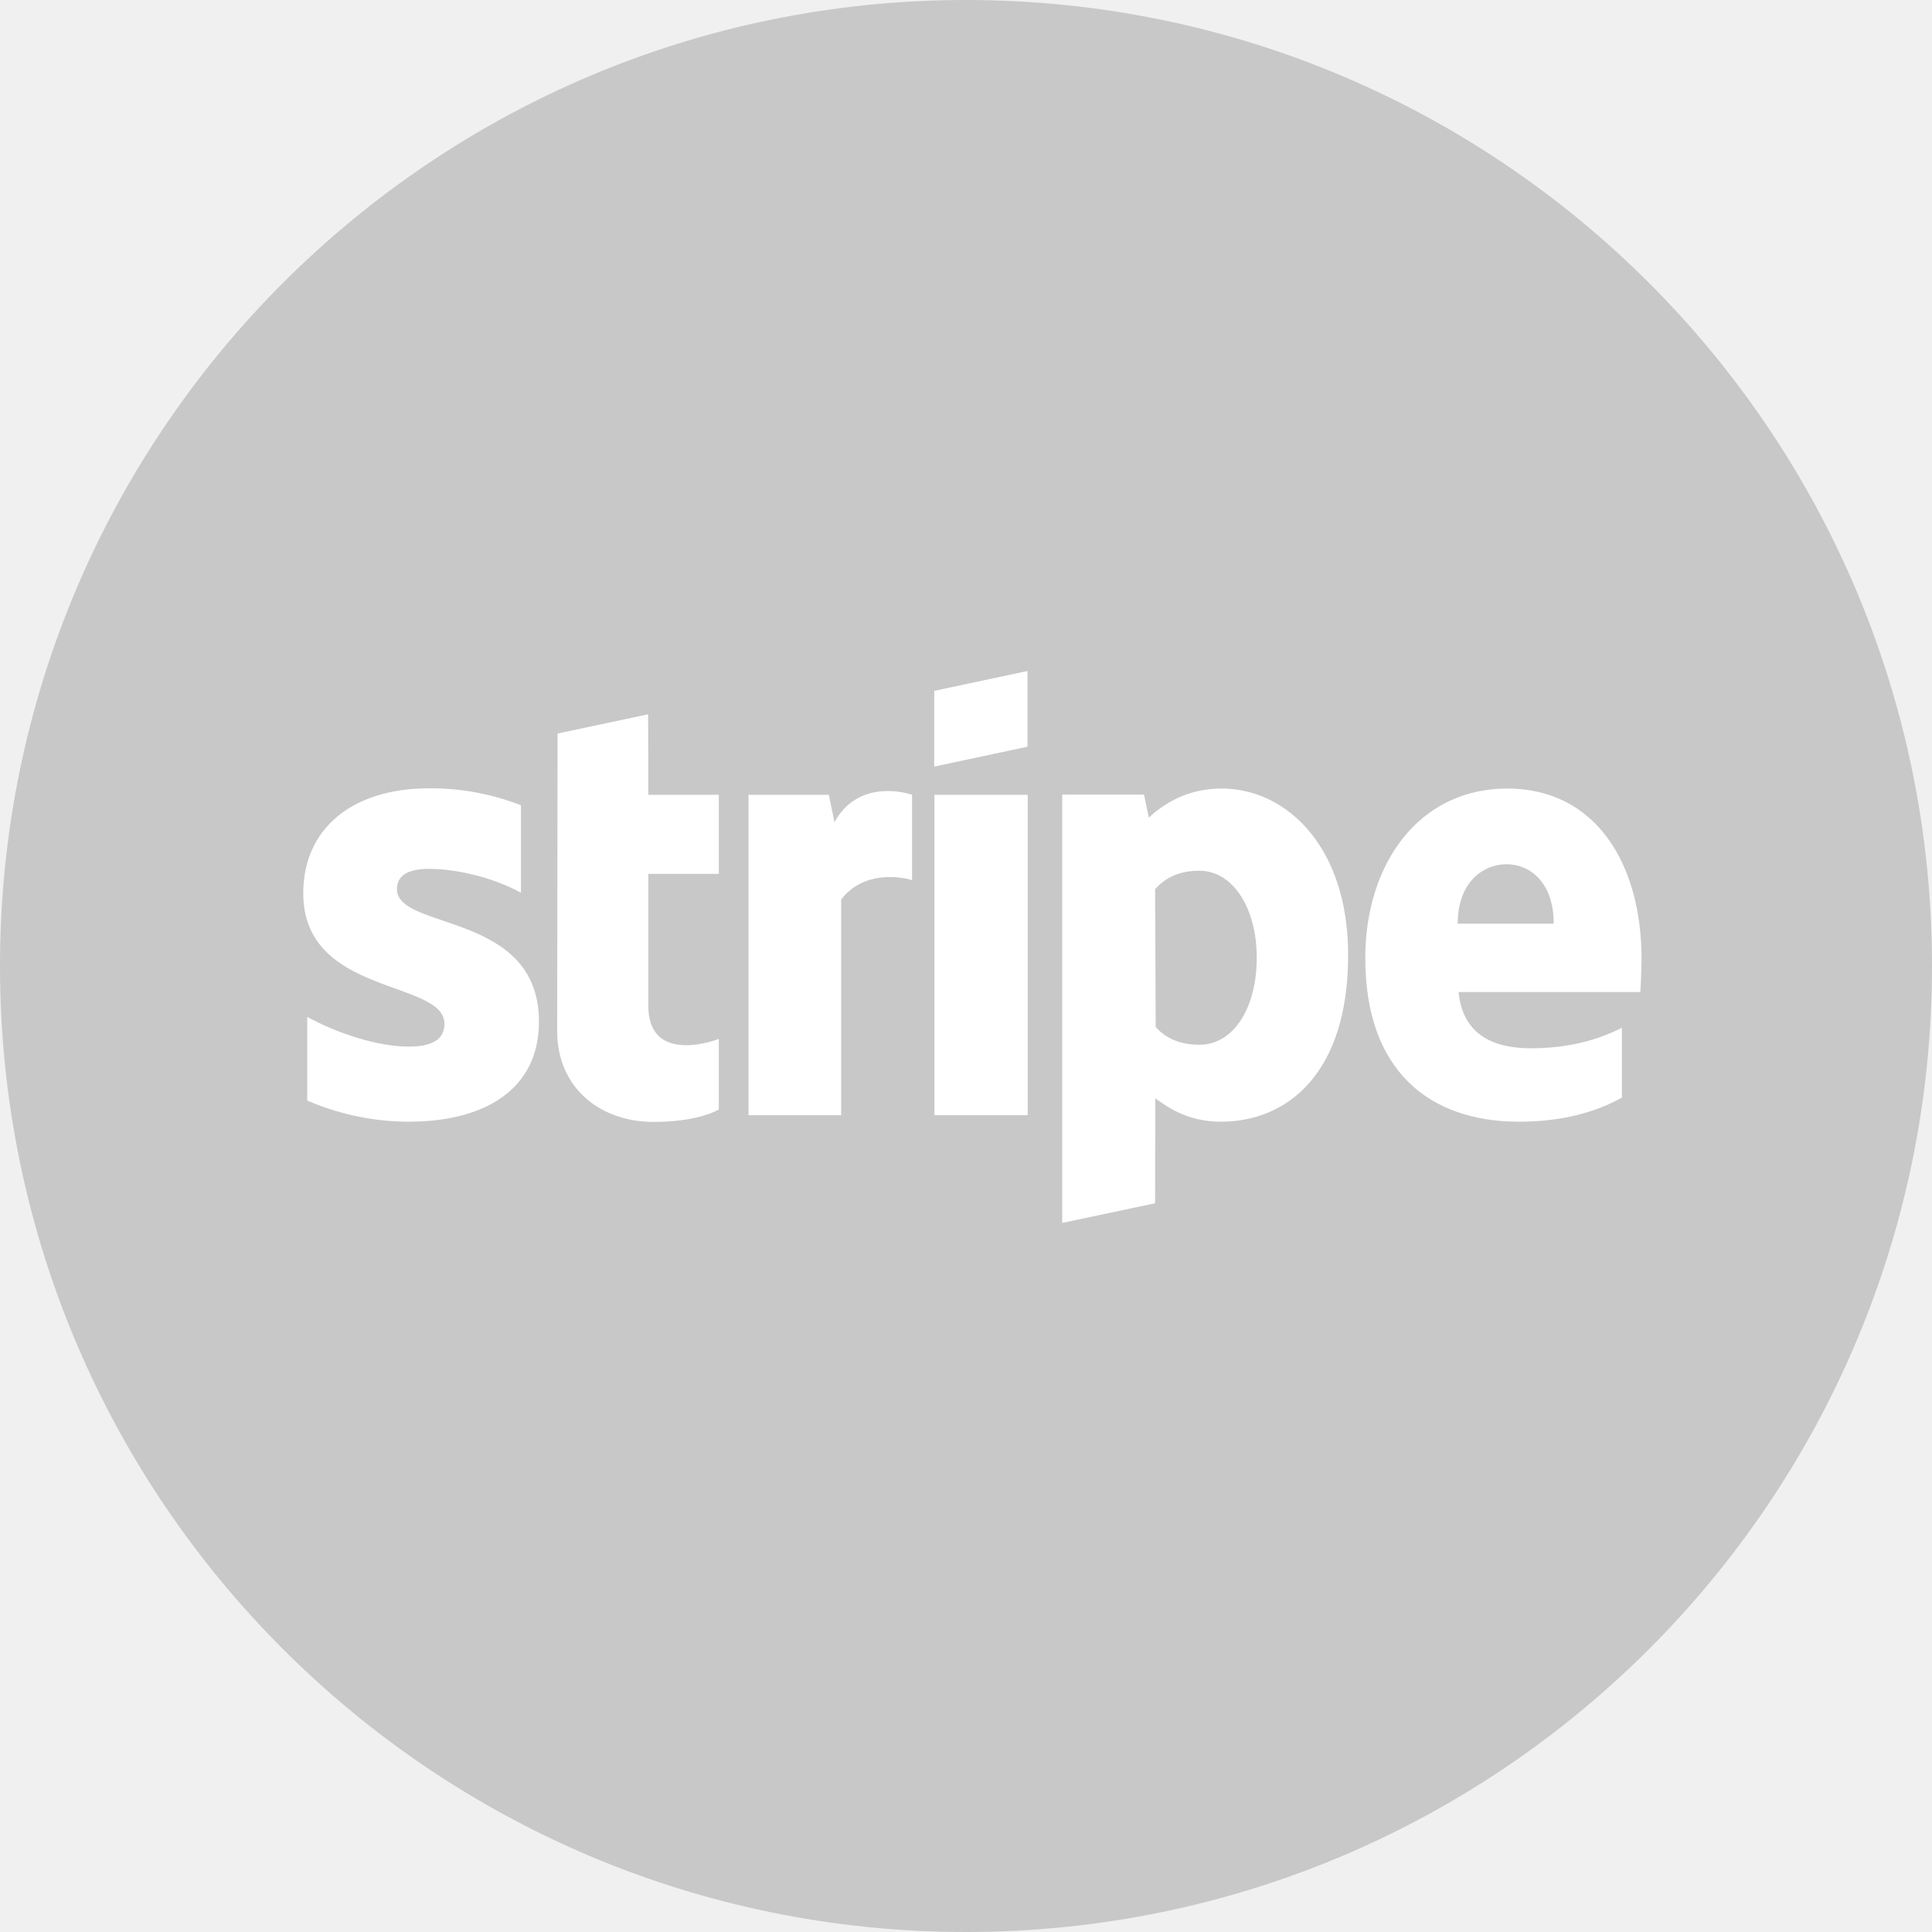
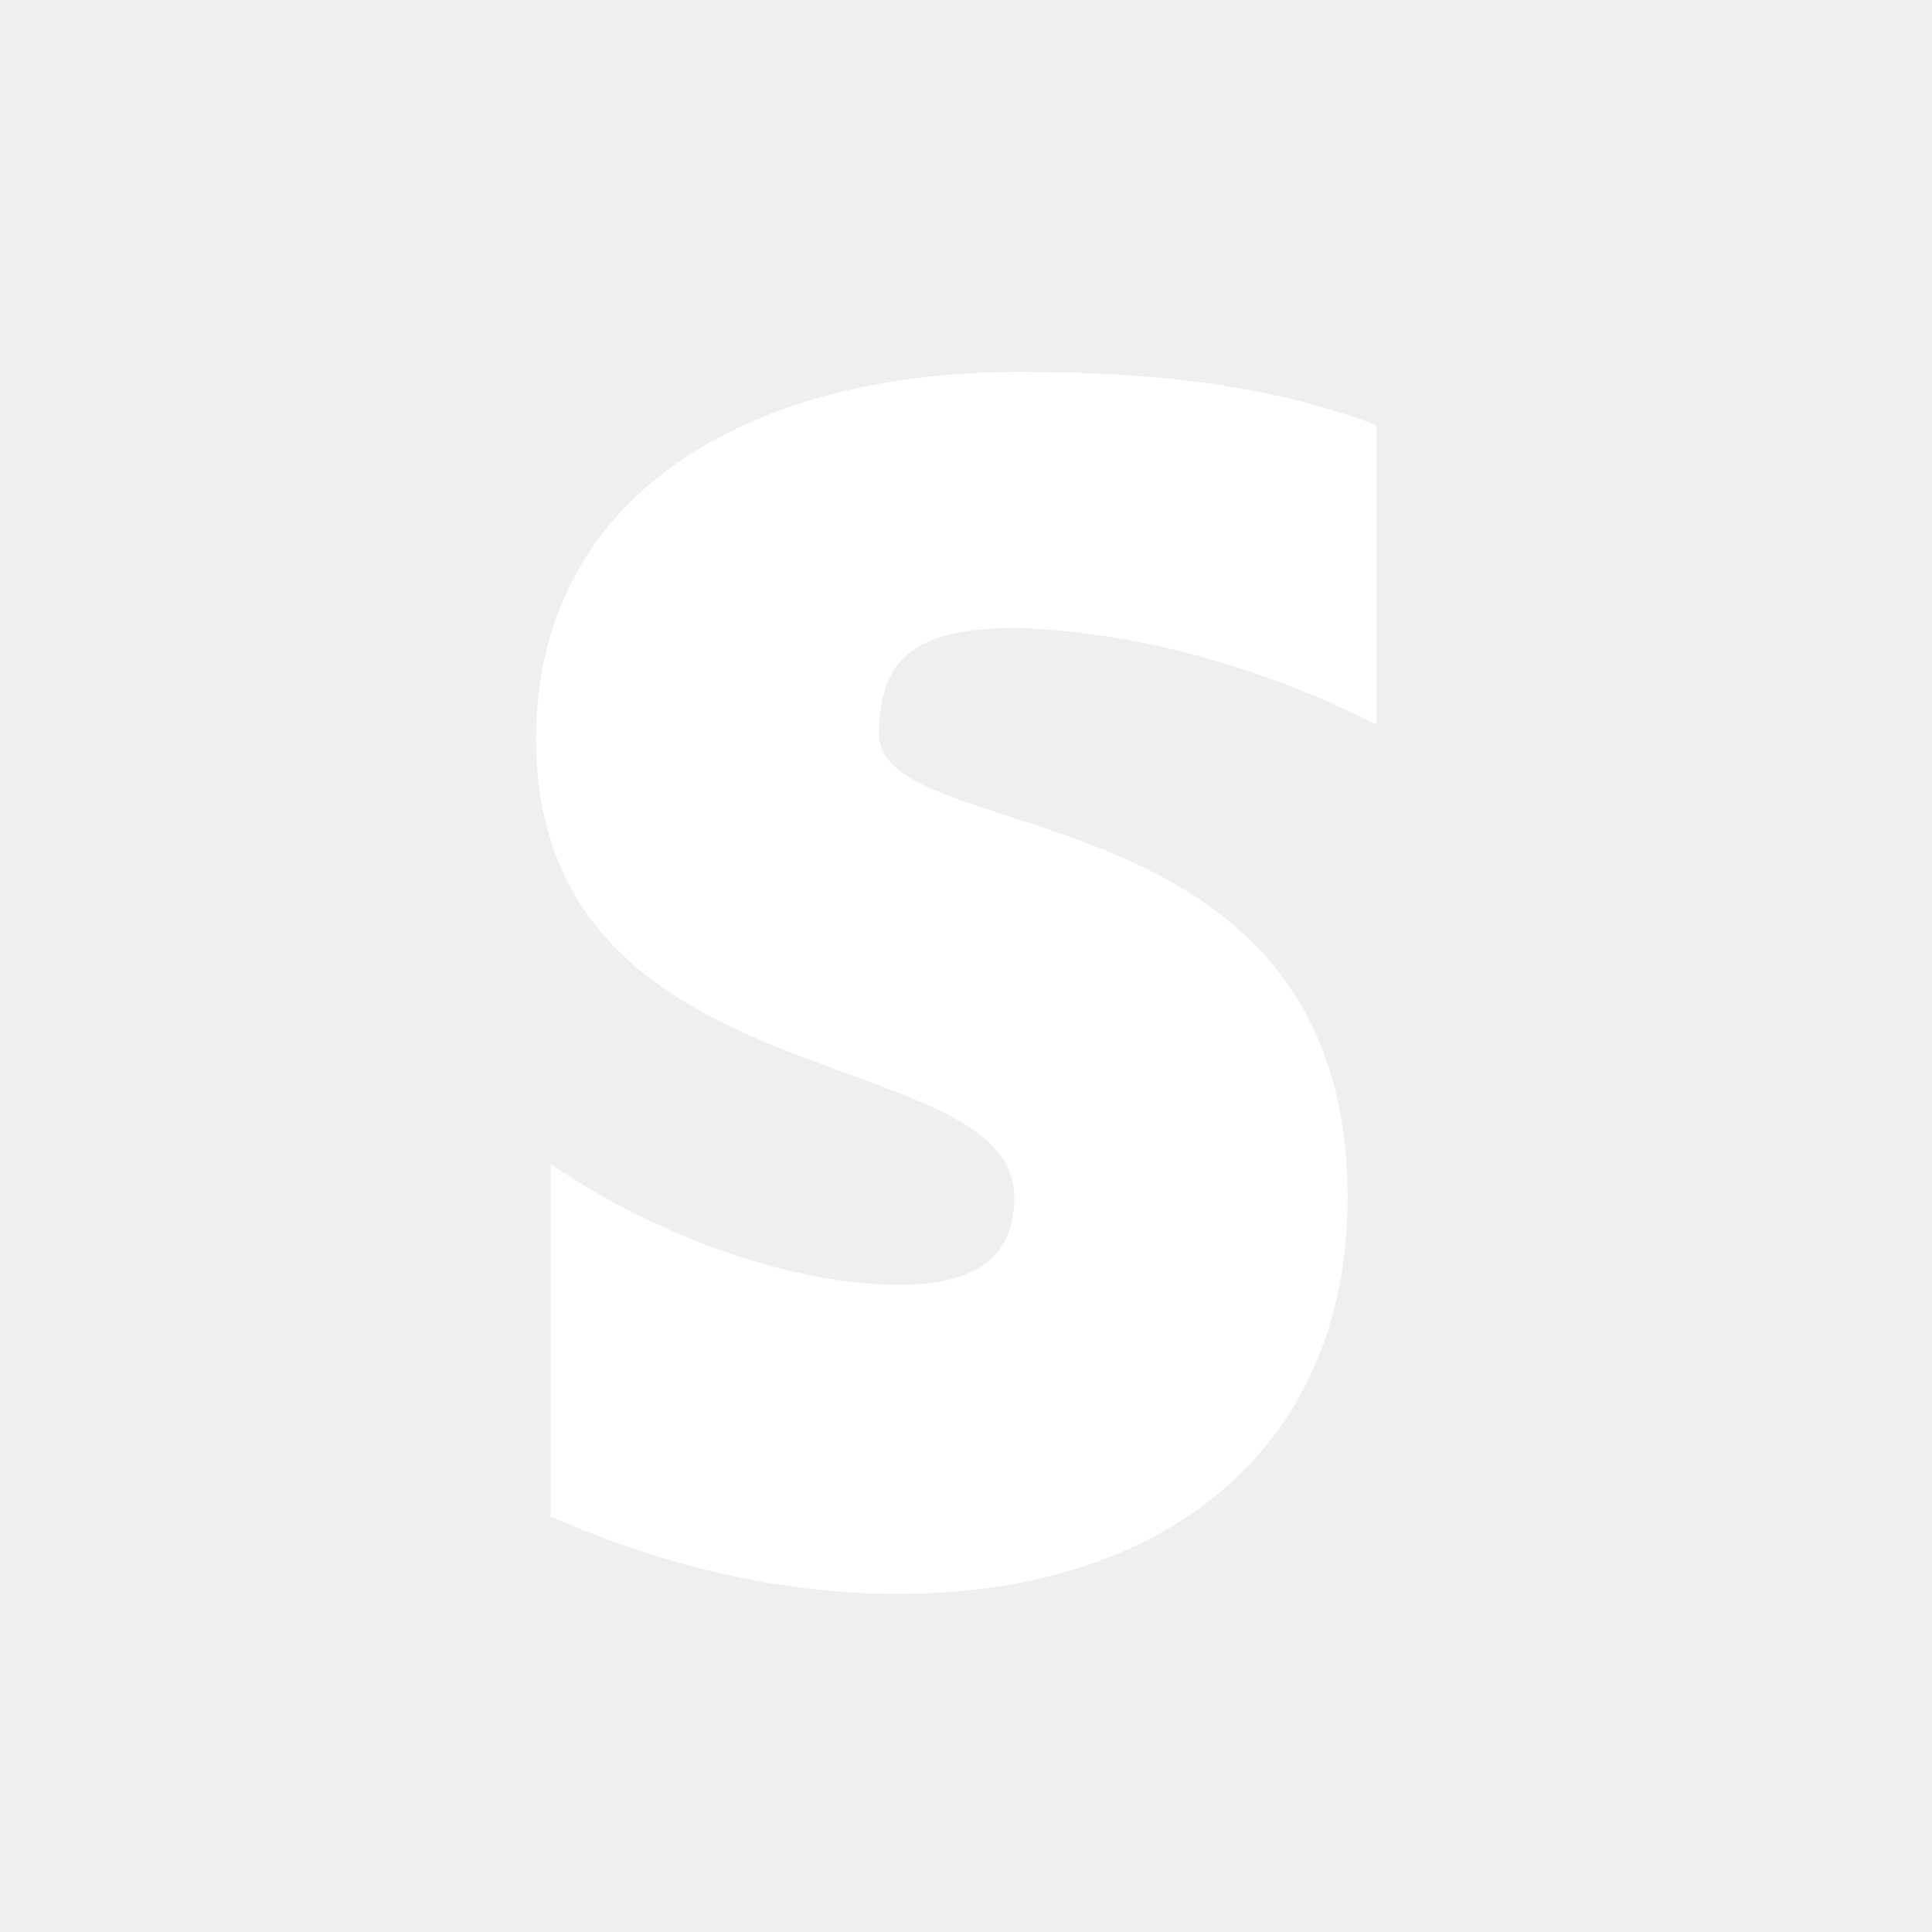
- <svg xmlns="http://www.w3.org/2000/svg" width="153" height="153" viewBox="0 0 153 153" fill="none">
-   <g clip-path="url(#clip0_815_12)">
-     <path d="M76.5 153C118.75 153 153 118.75 153 76.5C153 34.25 118.75 0 76.5 0C34.25 0 0 34.25 0 76.5C0 118.75 34.25 153 76.5 153Z" fill="#C8C8C8" />
-     <path d="M51.327 56.566L44.156 58.09L44.123 81.675C44.123 86.031 47.402 88.846 51.758 88.846C54.176 88.846 55.948 88.399 56.925 87.869V82.271C55.981 82.652 51.344 84.01 51.344 79.671V69.203H56.925V62.943H51.344L51.327 56.566ZM66.084 65.112L65.637 62.943H59.277V88.316H66.614V71.24C68.353 68.955 71.285 69.402 72.229 69.7V62.943C71.235 62.595 67.807 61.949 66.084 65.112ZM81.372 53.138L73.985 54.711V60.707L81.372 59.133V53.138ZM31.436 70.412C31.436 69.27 32.396 68.822 33.937 68.806C36.172 68.806 39.021 69.485 41.257 70.694V63.771C38.93 62.863 36.451 62.408 33.953 62.429C27.991 62.429 24.016 65.543 24.016 70.744C24.016 78.892 35.195 77.567 35.195 81.079C35.195 82.437 34.019 82.884 32.38 82.884C29.945 82.884 26.798 81.874 24.33 80.532V87.157C27.063 88.333 29.829 88.83 32.363 88.83C38.475 88.83 42.682 86.213 42.682 80.913C42.682 72.151 31.436 73.725 31.436 70.412ZM129.999 75.928C129.999 68.392 126.355 62.446 119.366 62.446C112.377 62.446 108.12 68.392 108.12 75.878C108.12 84.739 113.138 88.83 120.293 88.83C123.805 88.83 126.438 88.035 128.442 86.925V81.393C126.438 82.404 124.136 83.016 121.221 83.016C118.356 83.016 115.838 82.006 115.507 78.561H129.9C129.933 78.18 129.999 76.64 129.999 75.928ZM115.441 73.145C115.441 69.833 117.478 68.441 119.316 68.441C121.122 68.441 123.043 69.833 123.043 73.145H115.441ZM96.742 62.446C93.86 62.446 92.005 63.804 90.978 64.748L90.597 62.926H84.121V96.846L91.475 95.289L91.491 86.975C92.551 87.753 94.125 88.83 96.692 88.83C101.959 88.83 106.762 84.987 106.762 75.646C106.778 67.1 101.909 62.446 96.742 62.446ZM94.986 82.735C93.263 82.735 92.237 82.106 91.524 81.344L91.475 70.412C92.237 69.568 93.297 68.955 94.986 68.955C97.669 68.955 99.524 71.969 99.524 75.812C99.541 79.77 97.719 82.735 94.986 82.735ZM74.001 88.316H81.388V62.943H74.001V88.316Z" fill="white" />
-   </g>
-   <defs>
-     <clipPath id="clip0_815_12">
-       <rect width="153" height="153" fill="white" />
-     </clipPath>
-   </defs>
+ <svg xmlns="http://www.w3.org/2000/svg" width="40" height="40" viewBox="0 0 40 40" fill="none">
+   <rect width="40" height="40" rx="20" fill="#EFEFF0" />
+   <path fill-rule="evenodd" clip-rule="evenodd" d="M18.2 15.2C18.2 13.5 19.1 13 21.1 13C23.6 13.1 26.1 13.8 28.5 15V8.8C26.6 8.1 24.5 7.7 21.1 7.7C15.4 7.7 11.1 10.3 11.1 15.3C11.1 22.9 21 21.5 21 24.8C21 26.1 20.1 26.6 18.6 26.6C16.4 26.6 13.6 25.6 11.4 24.1V31.4C13.7 32.4 16.1 33 18.6 33C24.1 33 27.9 30 27.9 24.8C27.9 16.2 18.2 17.6 18.2 15.2Z" fill="white" />
</svg>
